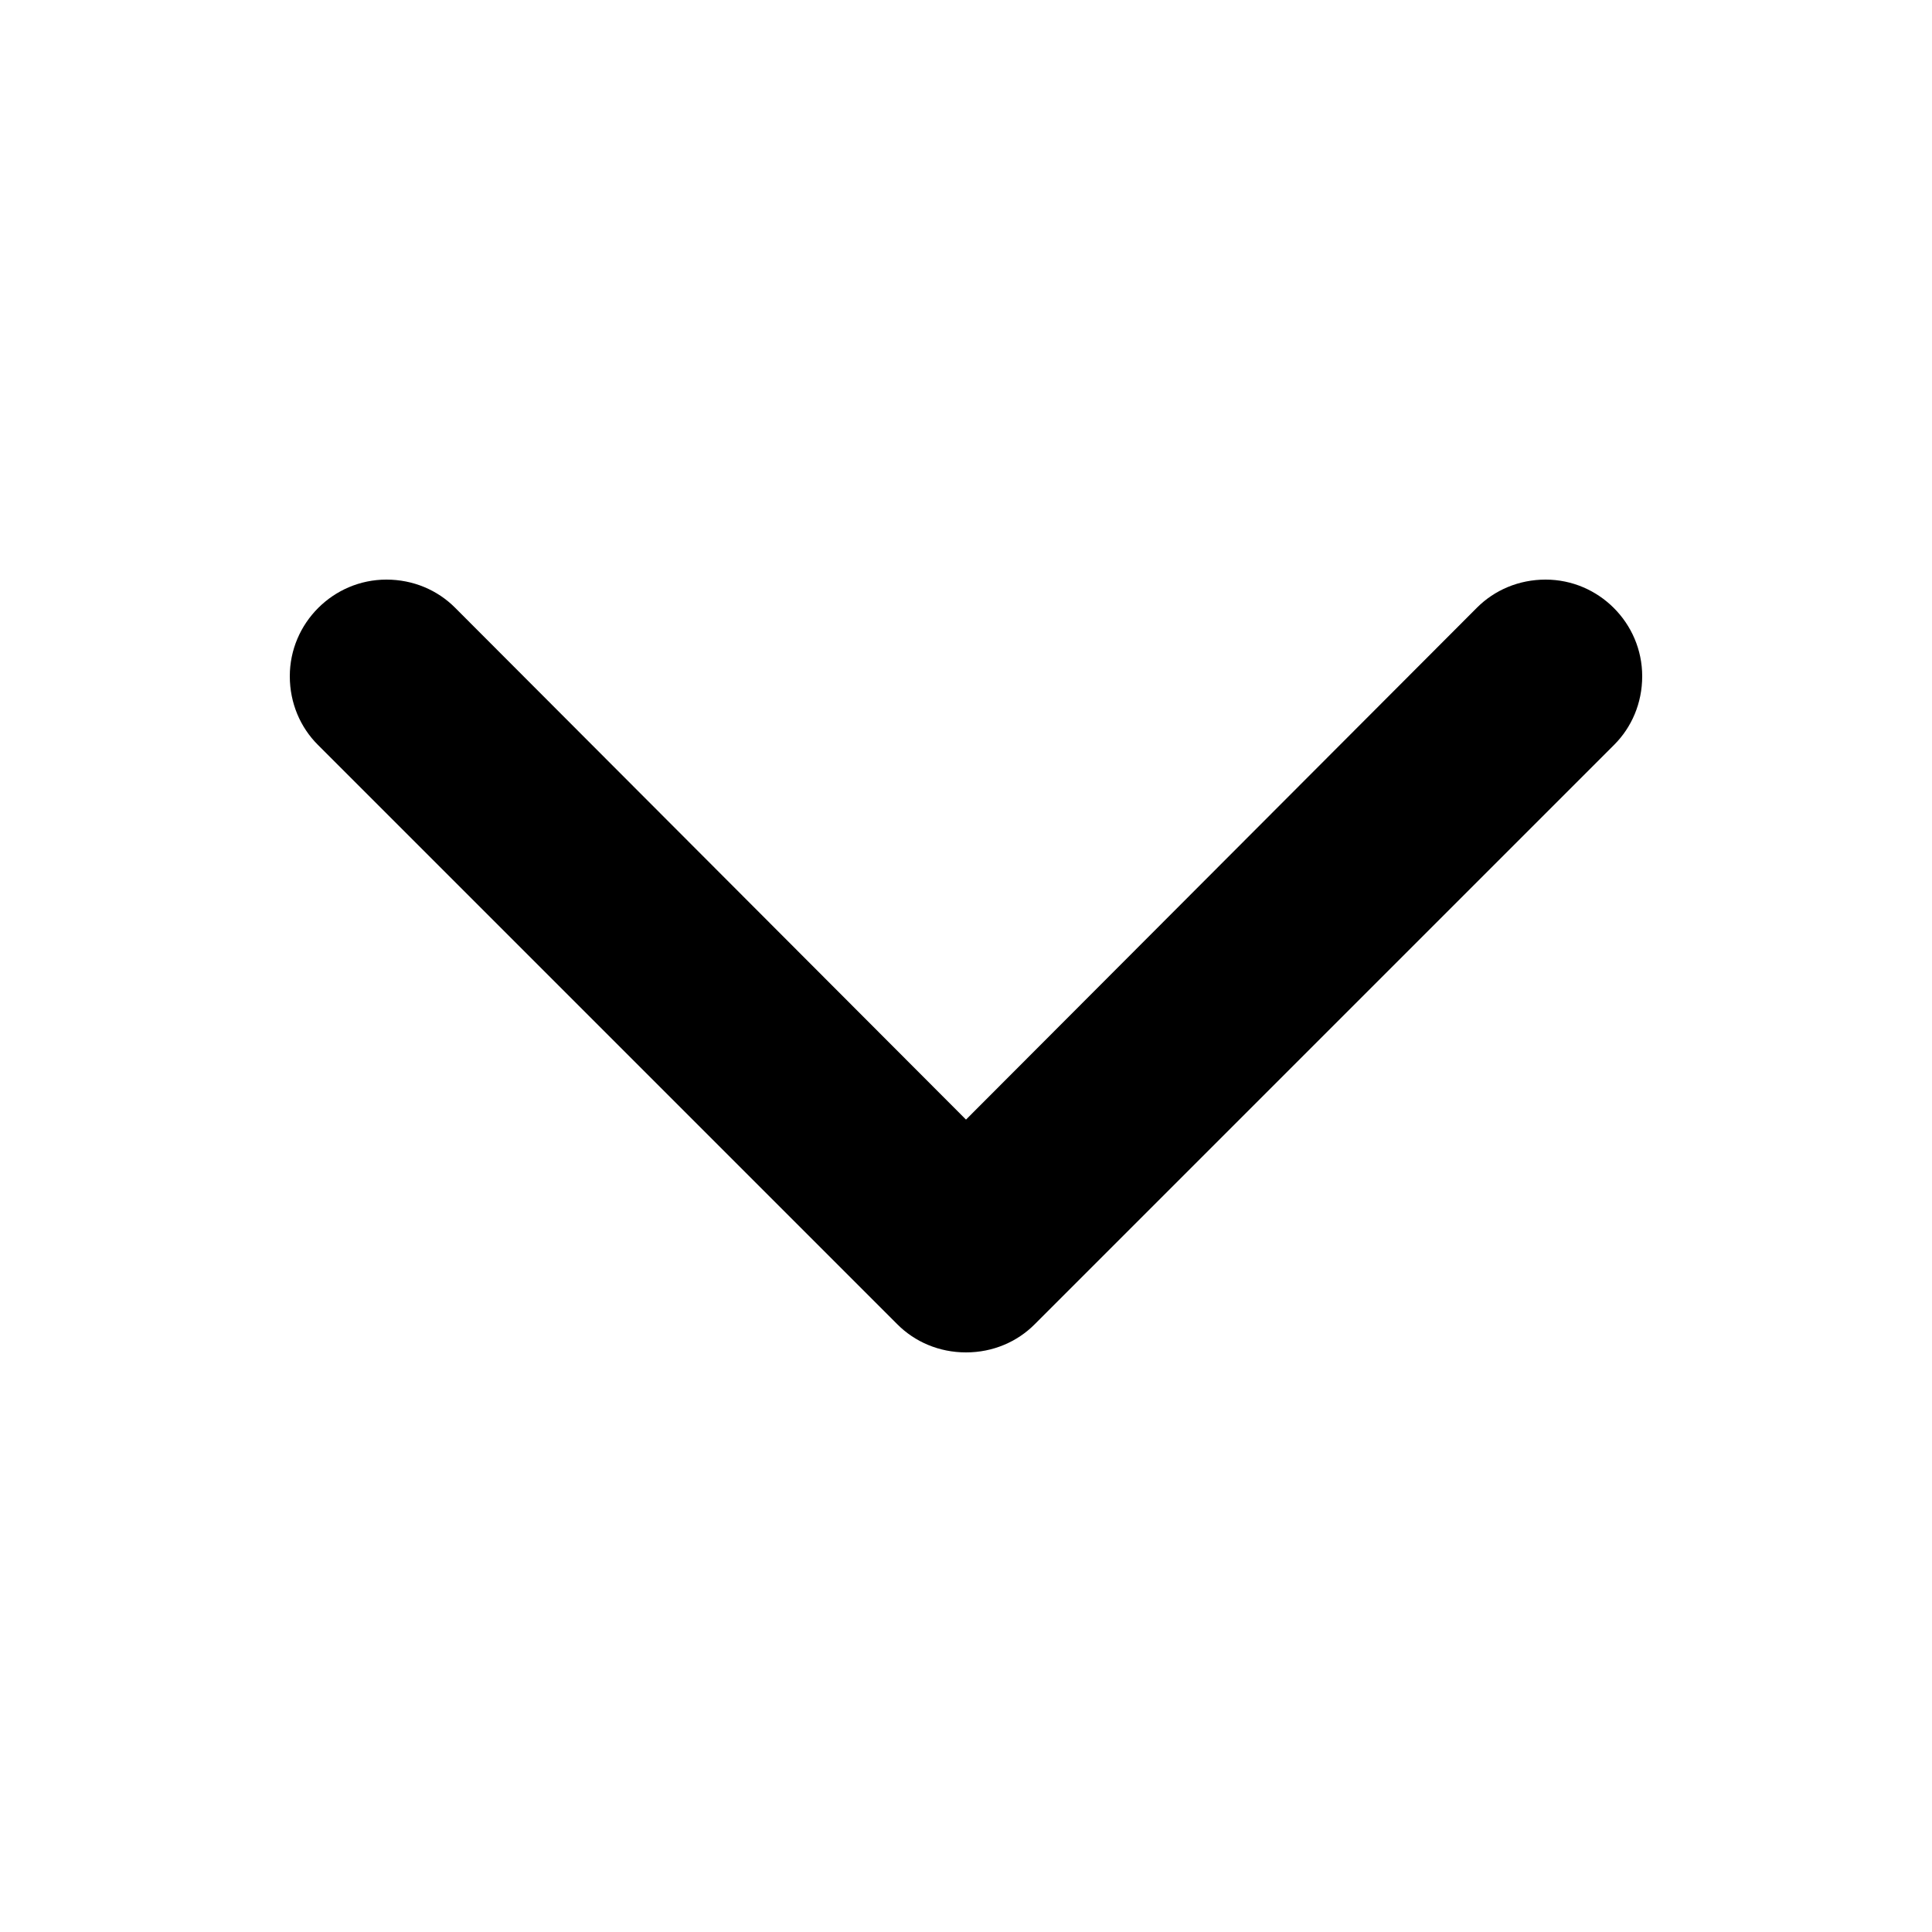
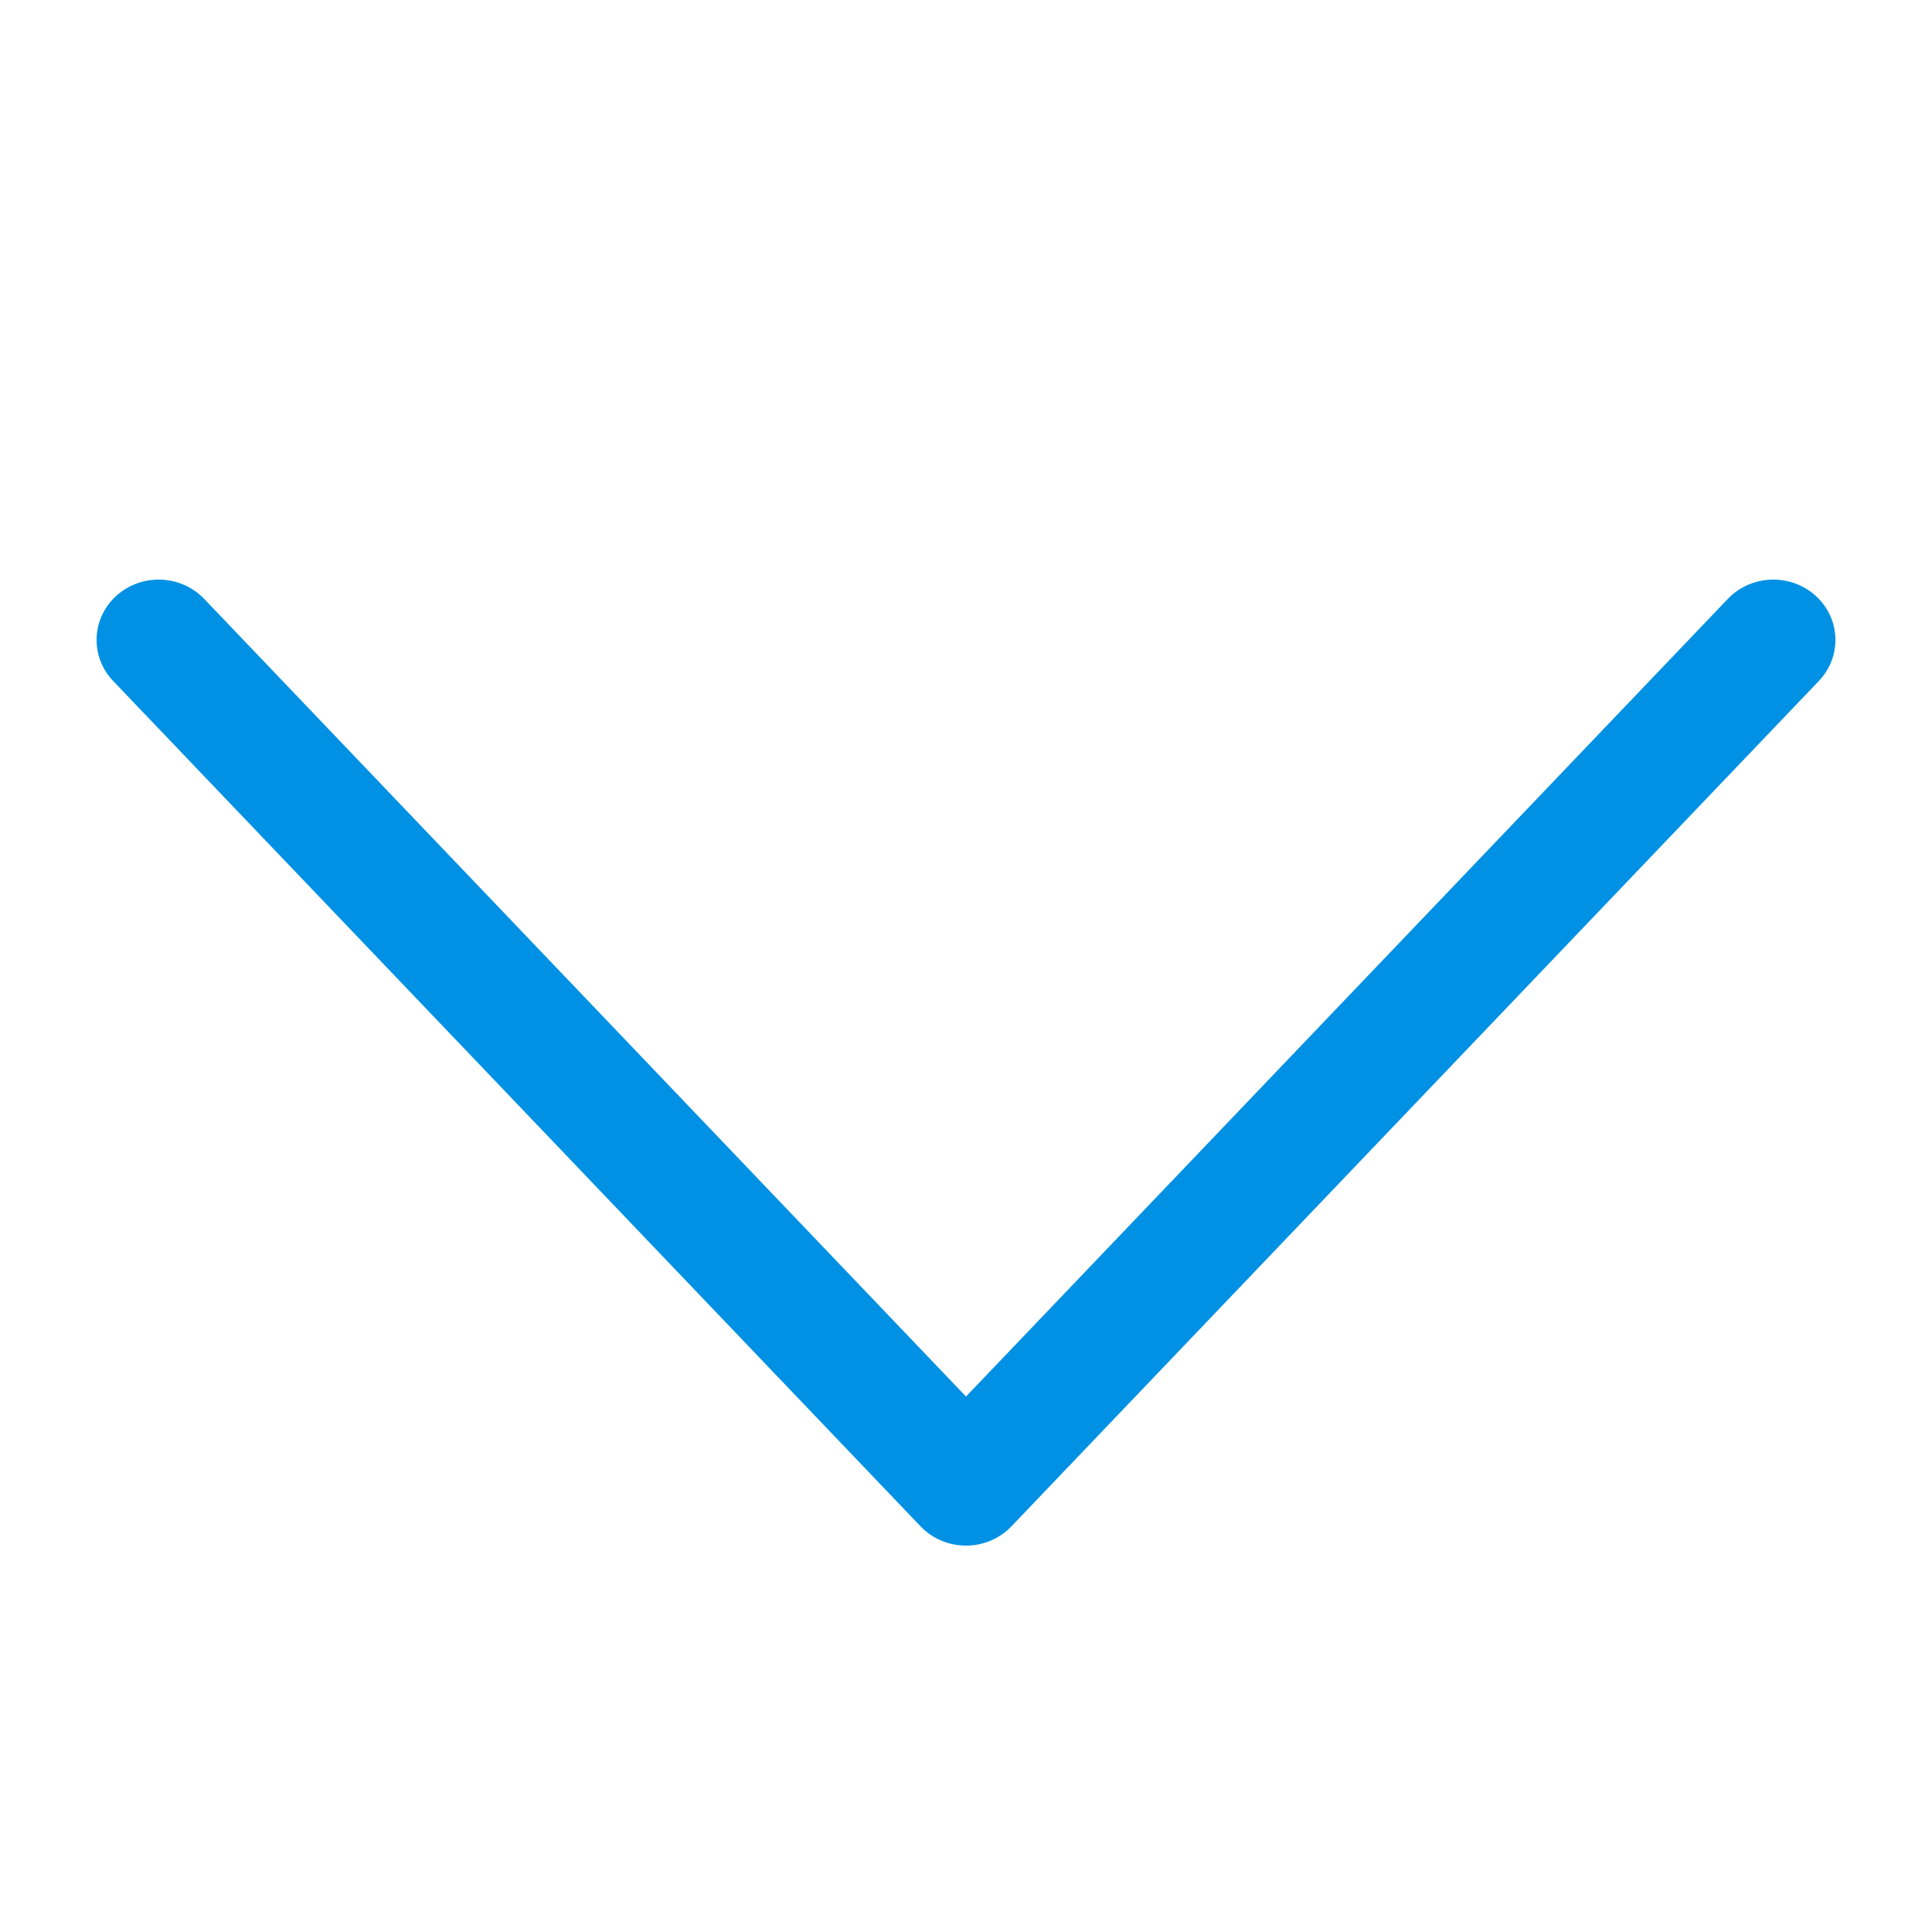
- <svg xmlns="http://www.w3.org/2000/svg" version="1.1" id="Layer_1" x="0px" y="0px" viewBox="0 0 20 20" enable-background="new 0 0 20 20" xml:space="preserve">
-   <g id="chevron_down_1_">
-     <g>
-       <path fill-rule="evenodd" clip-rule="evenodd" d="M16,6c-0.28,0-0.53,0.11-0.71,0.29L10,11.59L4.71,6.29C4.53,6.11,4.28,6,4,6    C3.45,6,3,6.45,3,7c0,0.28,0.11,0.53,0.29,0.71l6,6C9.47,13.89,9.72,14,10,14s0.53-0.11,0.71-0.29l6-6C16.89,7.53,17,7.28,17,7    C17,6.45,16.55,6,16,6z" />
-     </g>
-   </g>
+ <svg xmlns="http://www.w3.org/2000/svg" width="20" height="20" viewBox="0 0 20 20" fill="none">
+   <path fill-rule="evenodd" clip-rule="evenodd" d="M1.205 6.167C1.466 5.932 1.872 5.947 2.114 6.2L10 14.457L17.886 6.2C18.128 5.947 18.534 5.932 18.795 6.167C19.055 6.402 19.07 6.797 18.828 7.05L10.471 15.8C10.349 15.928 10.179 16 10 16C9.821 16 9.651 15.928 9.529 15.8L1.172 7.05C0.93 6.797 0.945 6.402 1.205 6.167Z" fill="#0091E4" />
</svg>
